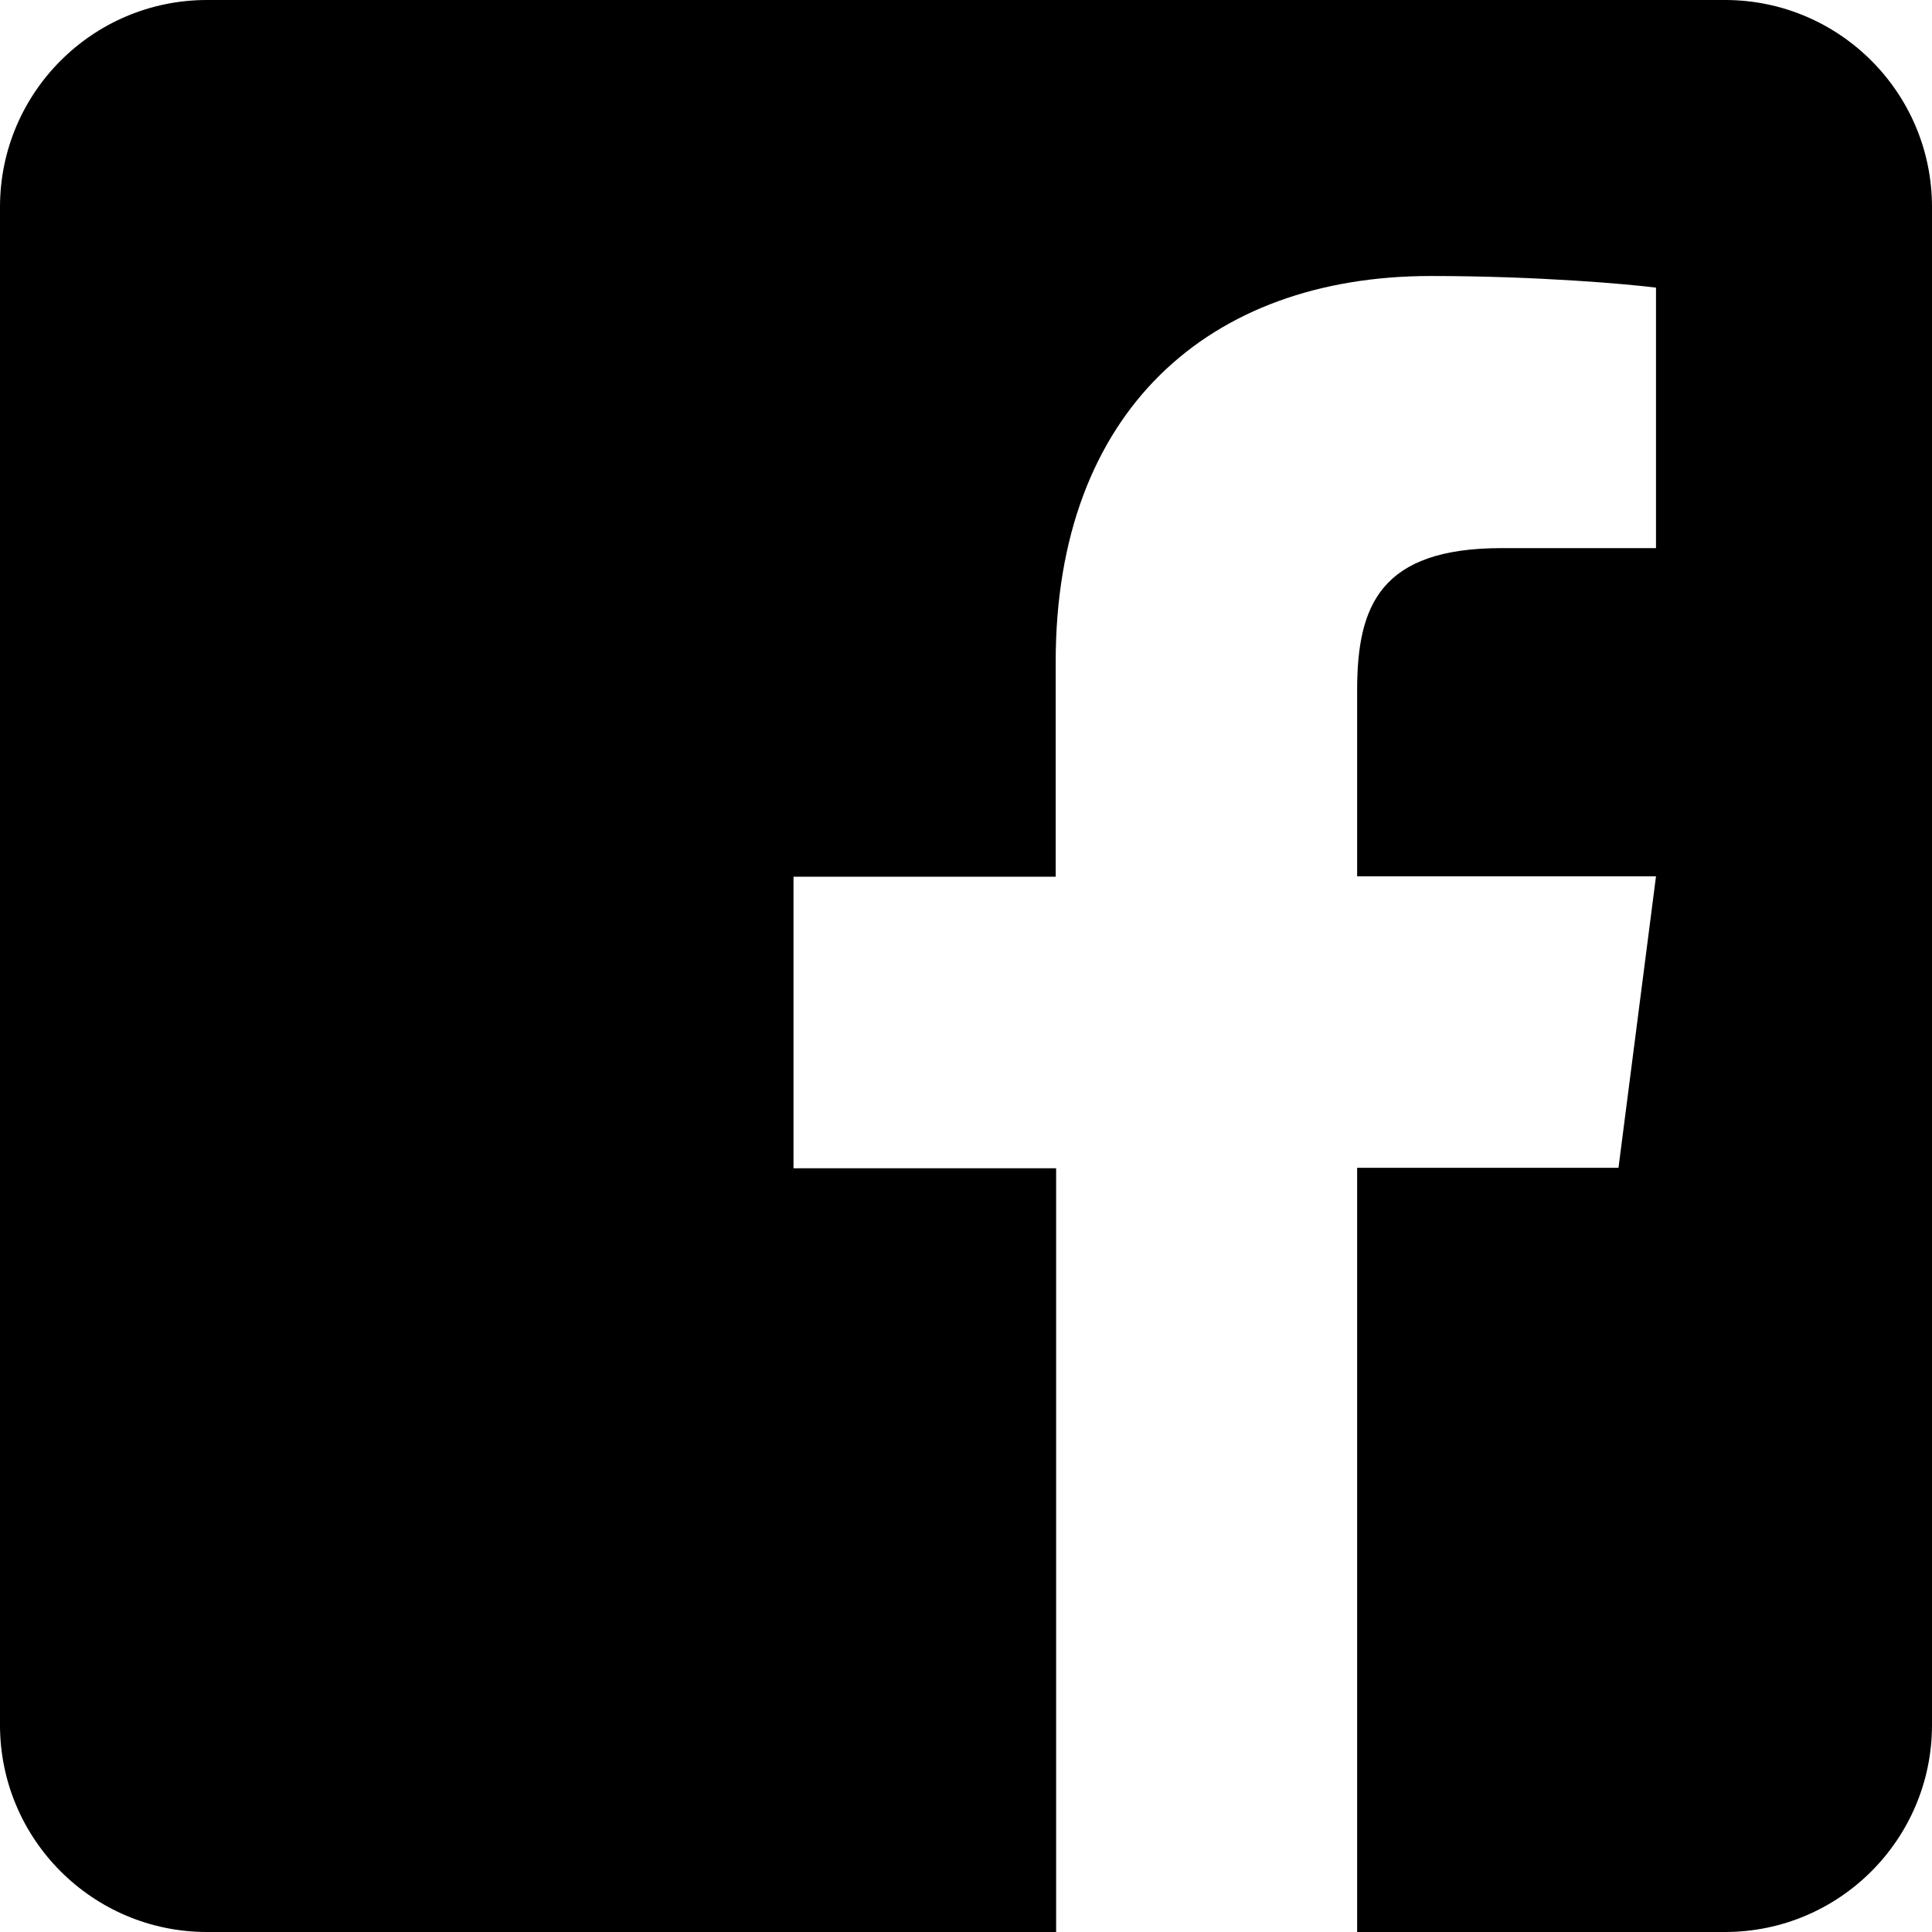
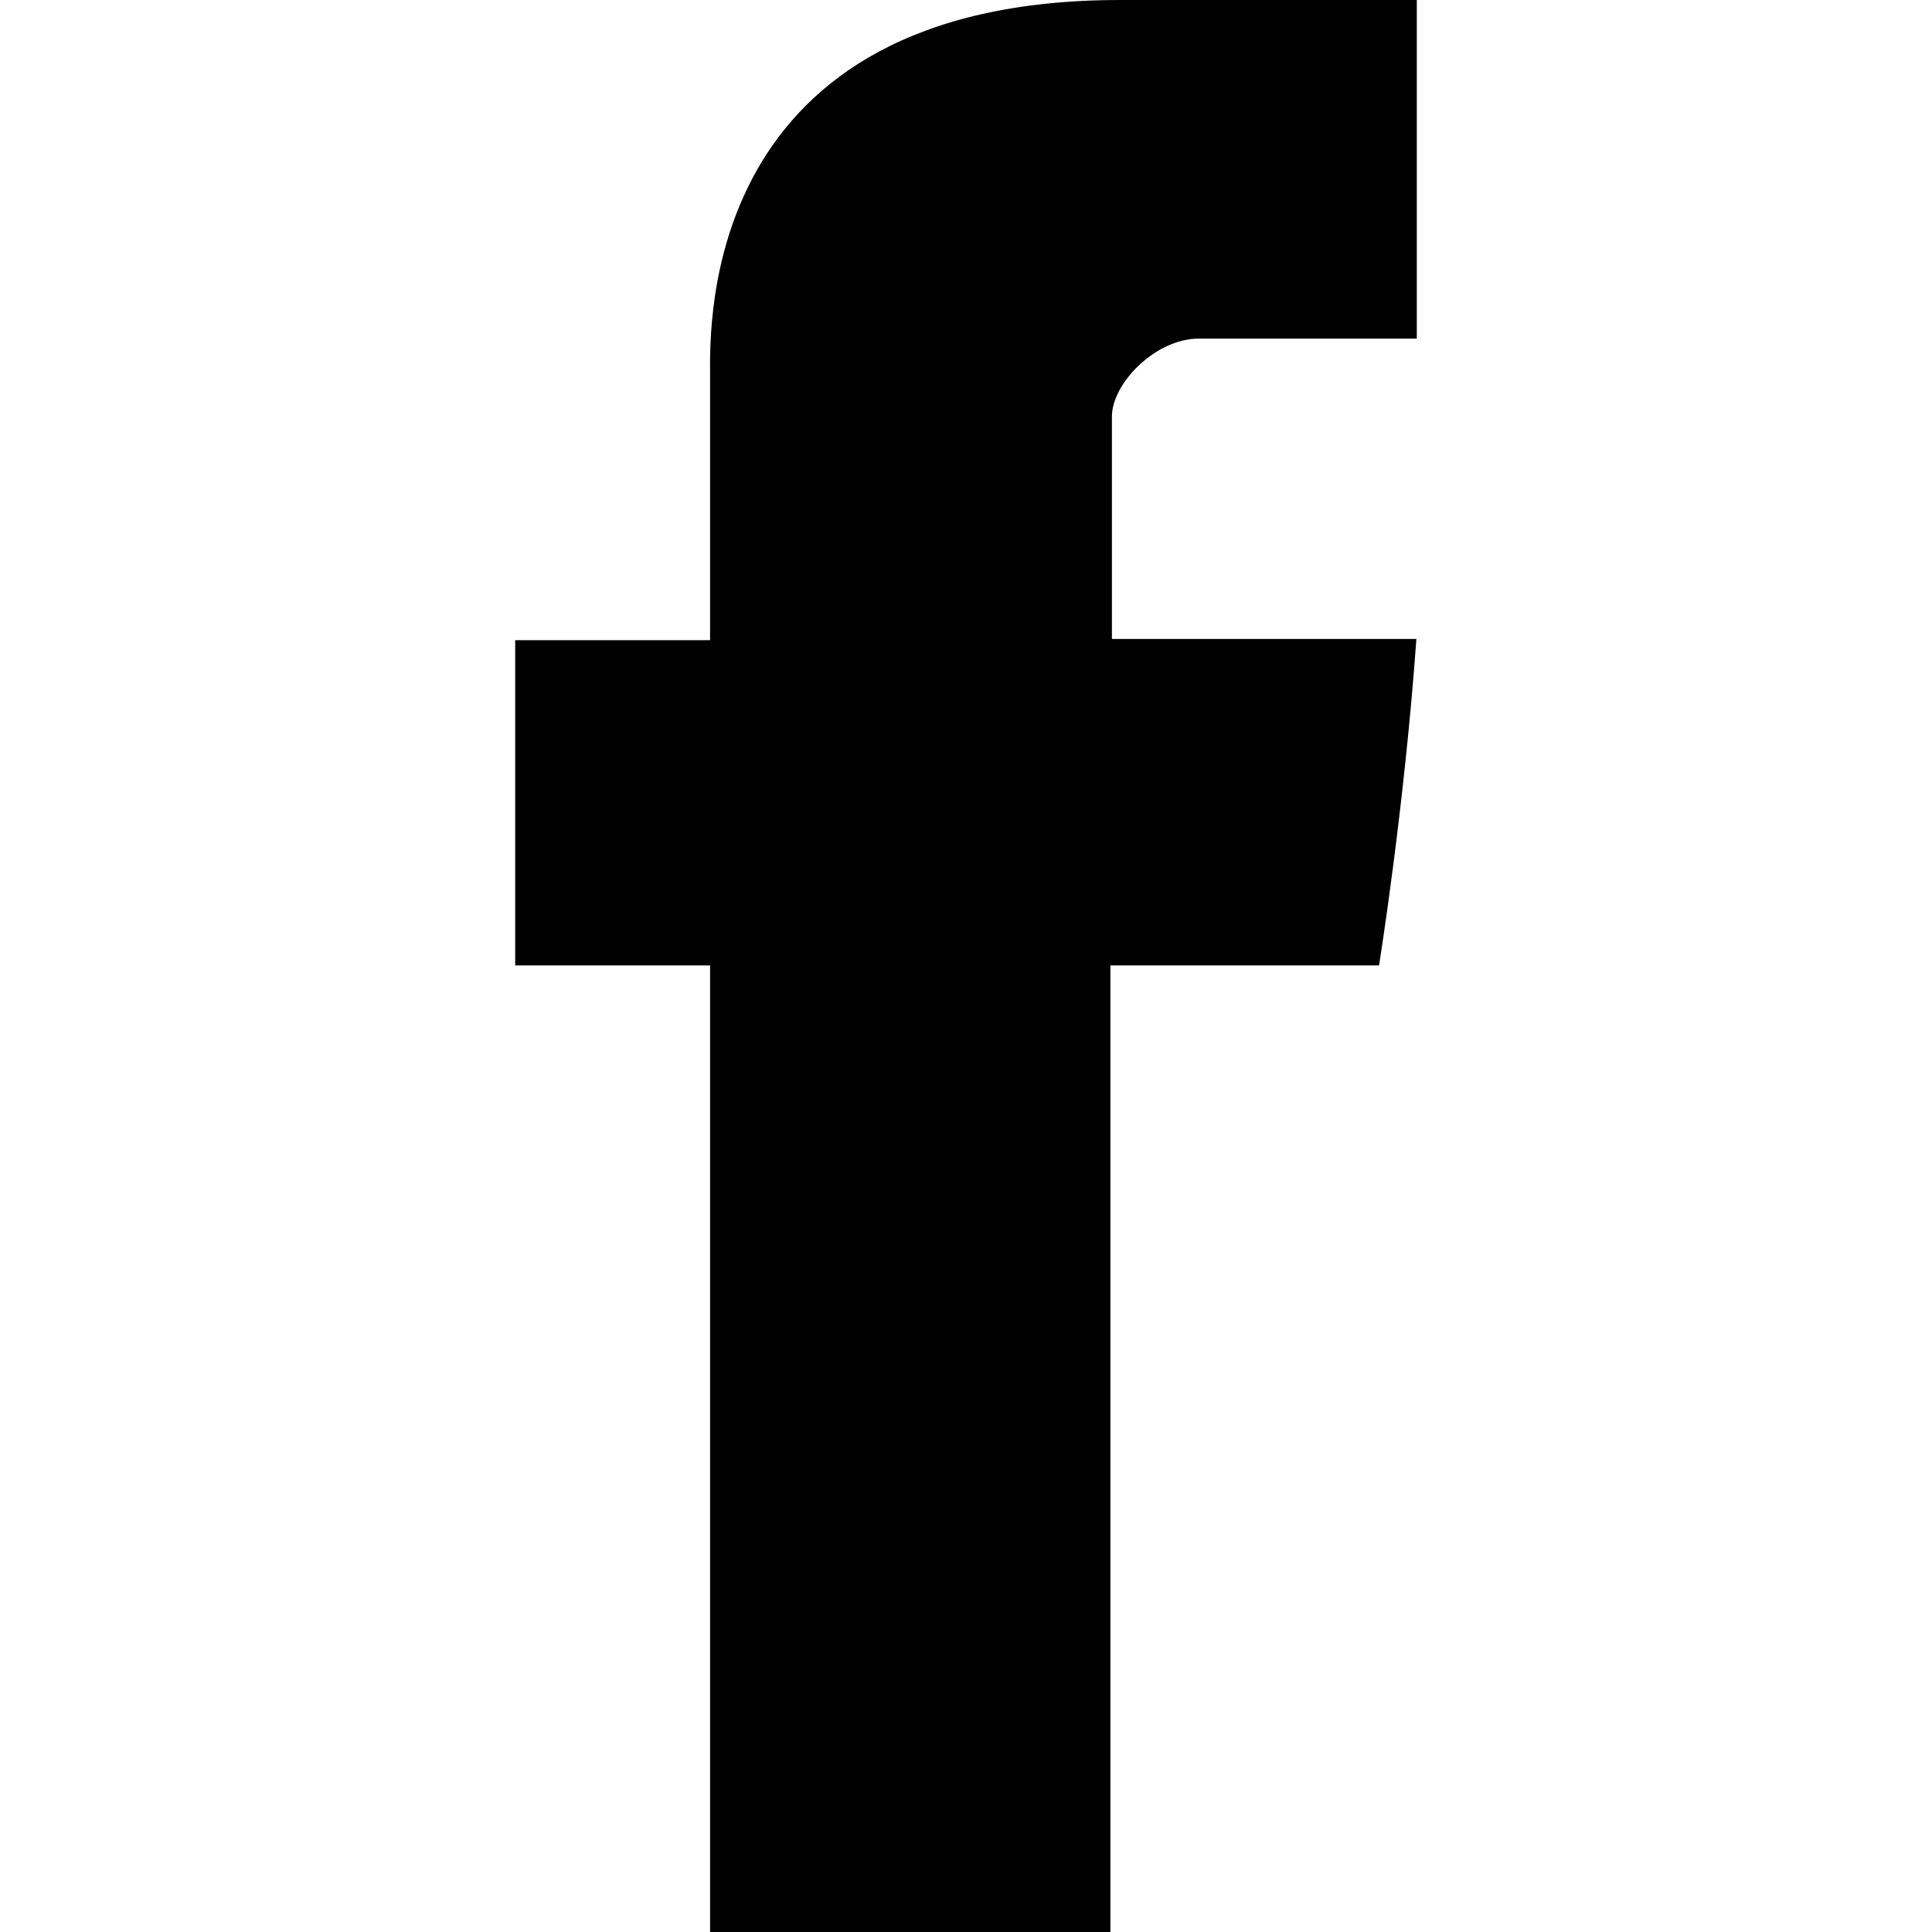
- <svg xmlns="http://www.w3.org/2000/svg" aria-hidden="true" focusable="false" data-prefix="fab" data-icon="facebook-square" class="svg-inline--fa fa-facebook-square fa-w-14" role="img" viewBox="0 0 448 448" version="1.1" id="svg4" width="448" height="448">
-   <defs id="defs8" />
-   <path d="m 448,48 v 352 c 0,26.5 -21.5,48 -48,48 H 314.7 V 270.8 h 60.6 L 384,203.2 H 314.7 V 160 c 0,-19.6 5.4,-32.9 33.5,-32.9 H 384 V 66.7 C 377.8,65.9 356.6,64 331.8,64 c -51.6,0 -87,31.5 -87,89.4 v 49.9 H 184 v 67.6 h 60.9 V 448 H 48 C 21.5,448 0,426.5 0,400 V 48 C 0,21.5 21.5,0 48,0 h 352 c 26.5,0 48,21.5 48,48 z" id="path2" style="" />
+ <svg xmlns="http://www.w3.org/2000/svg" version="1.1" id="Capa_1" x="0px" y="0px" width="430.113px" height="430.114px" viewBox="0 0 430.113 430.114" style="enable-background:new 0 0 430.113 430.114;" xml:space="preserve">
+   <g>
+     <path id="Facebook" d="M158.081,83.3c0,10.839,0,59.218,0,59.218h-43.385v72.412h43.385v215.183h89.122V214.936h59.805   c0,0,5.601-34.721,8.316-72.685c-7.784,0-67.784,0-67.784,0s0-42.127,0-49.511c0-7.4,9.717-17.354,19.321-17.354   c9.586,0,29.818,0,48.557,0c0-9.859,0-43.924,0-75.385c-25.016,0-53.476,0-66.021,0C155.878-0.004,158.081,72.48,158.081,83.3z" />
+   </g>
+   <g>
+ </g>
+   <g>
+ </g>
+   <g>
+ </g>
+   <g>
+ </g>
+   <g>
+ </g>
+   <g>
+ </g>
+   <g>
+ </g>
+   <g>
+ </g>
+   <g>
+ </g>
+   <g>
+ </g>
+   <g>
+ </g>
+   <g>
+ </g>
+   <g>
+ </g>
+   <g>
+ </g>
+   <g>
+ </g>
</svg>
